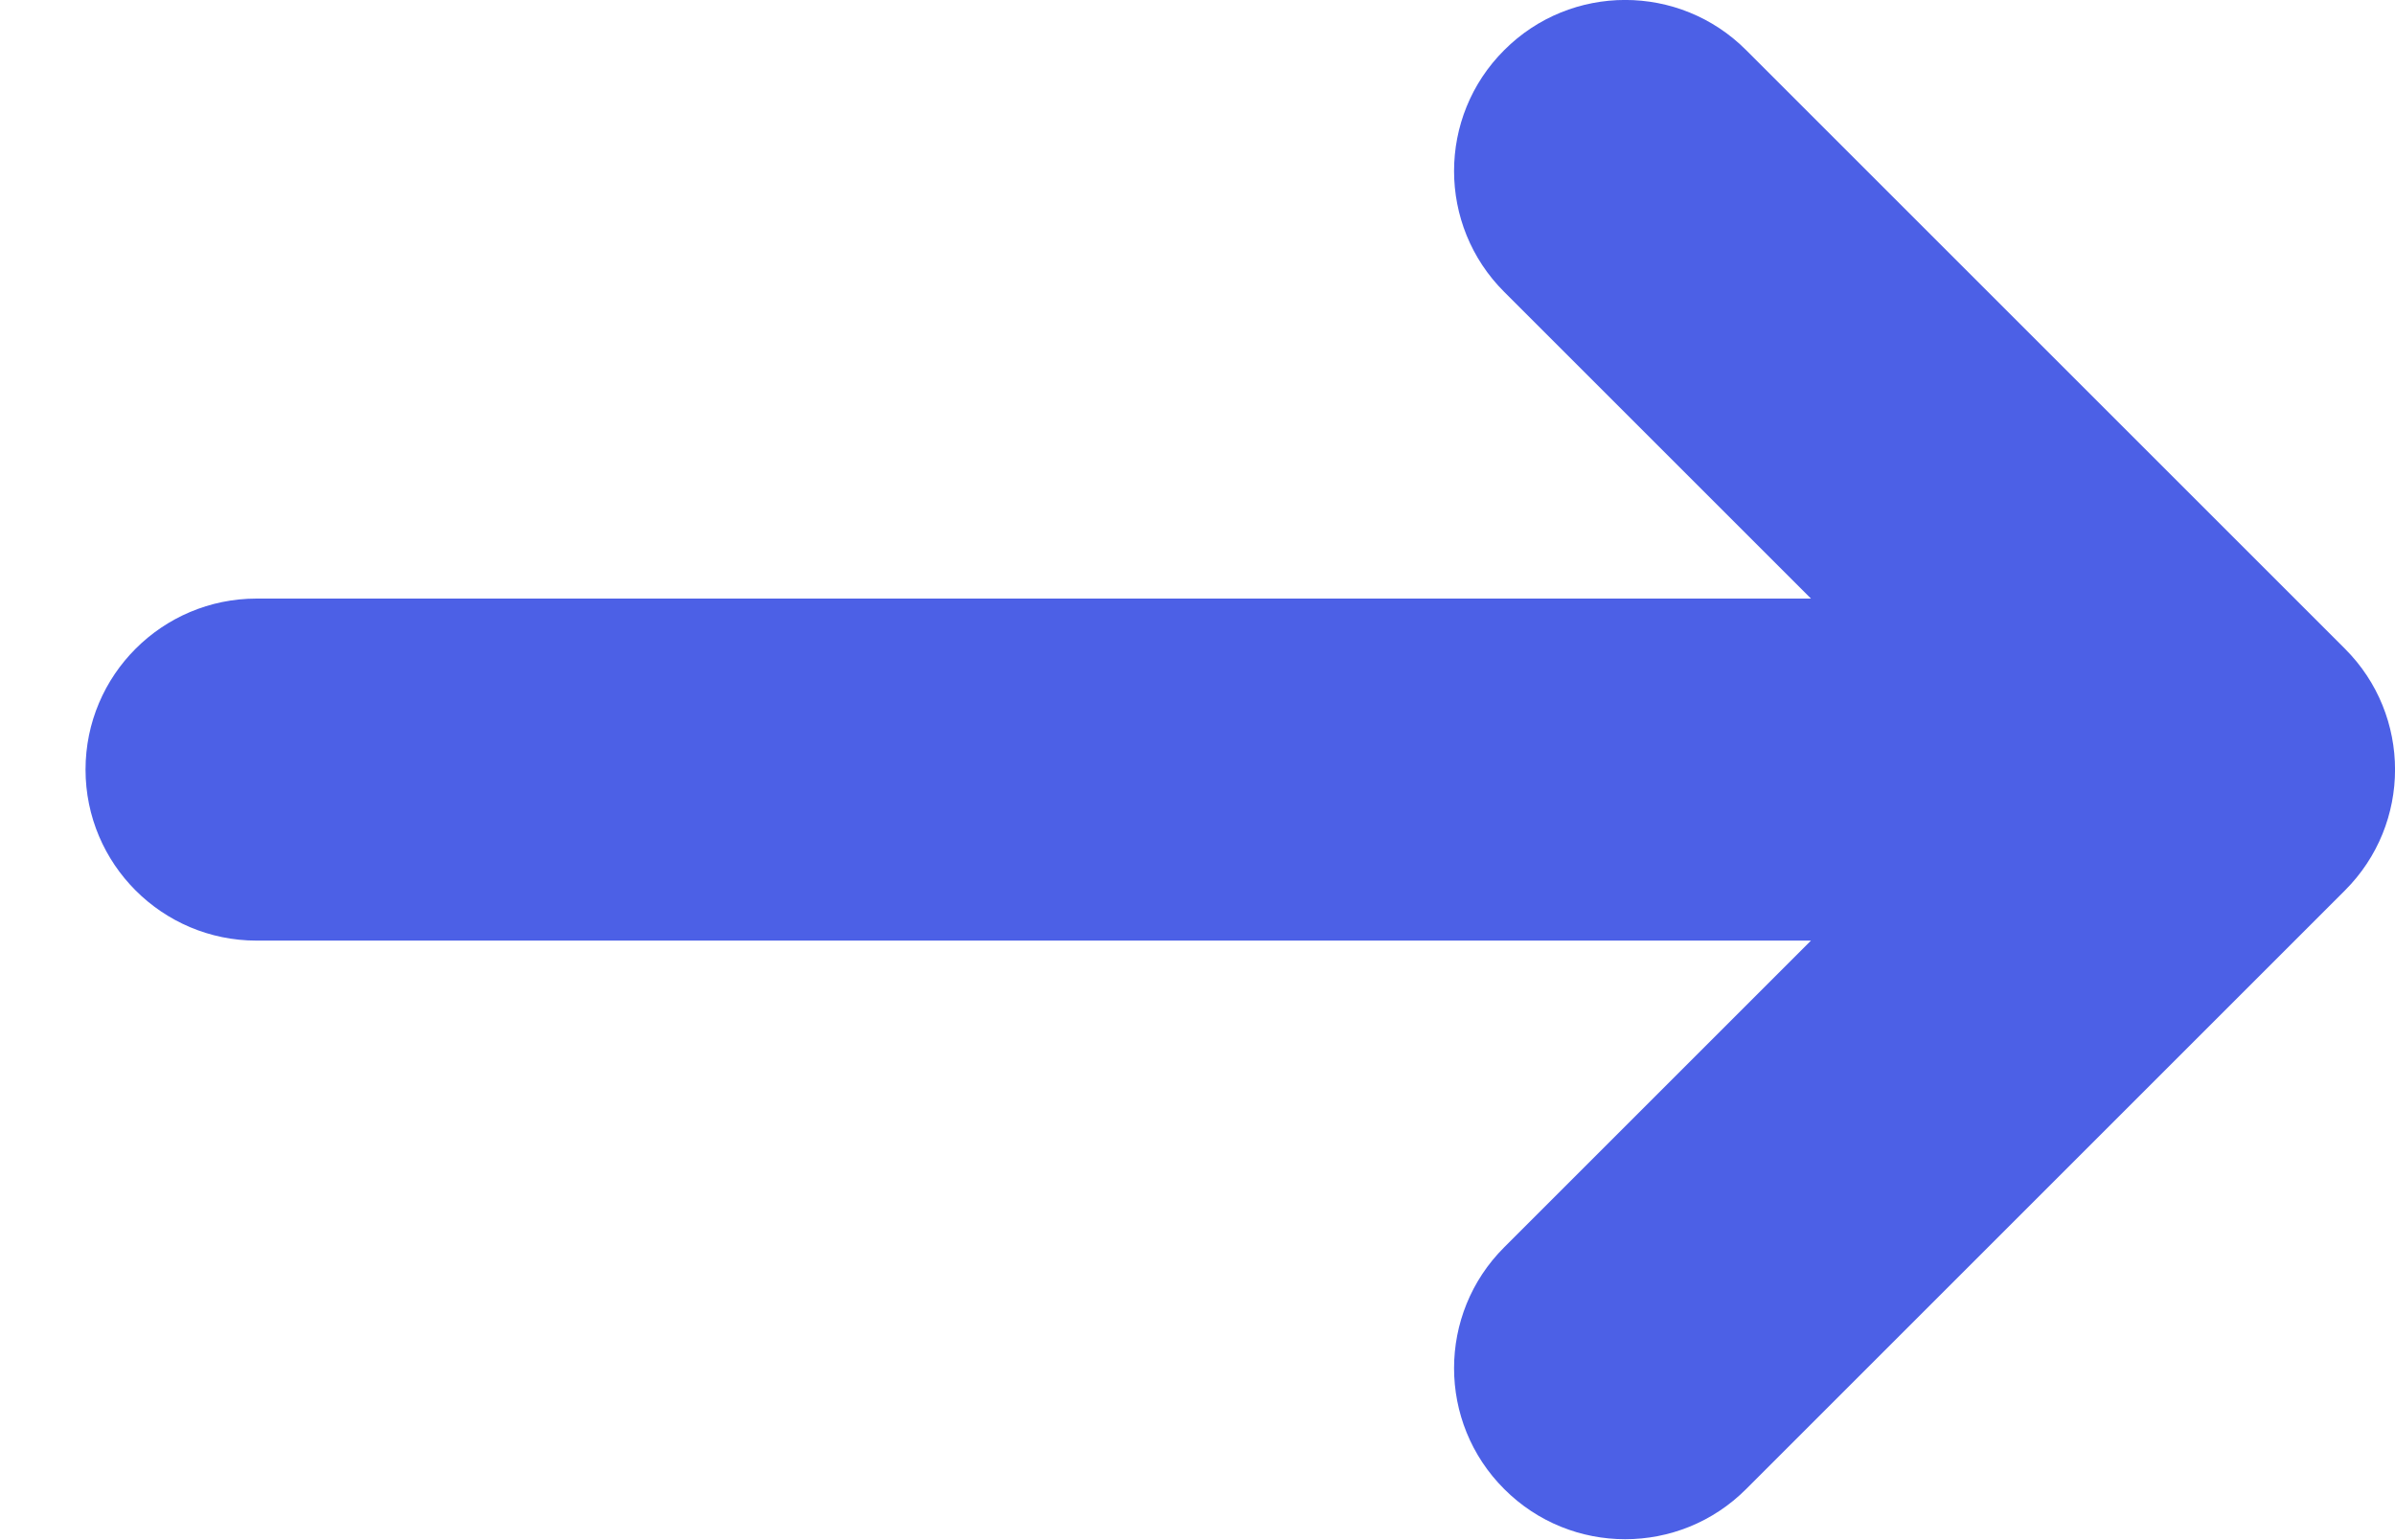
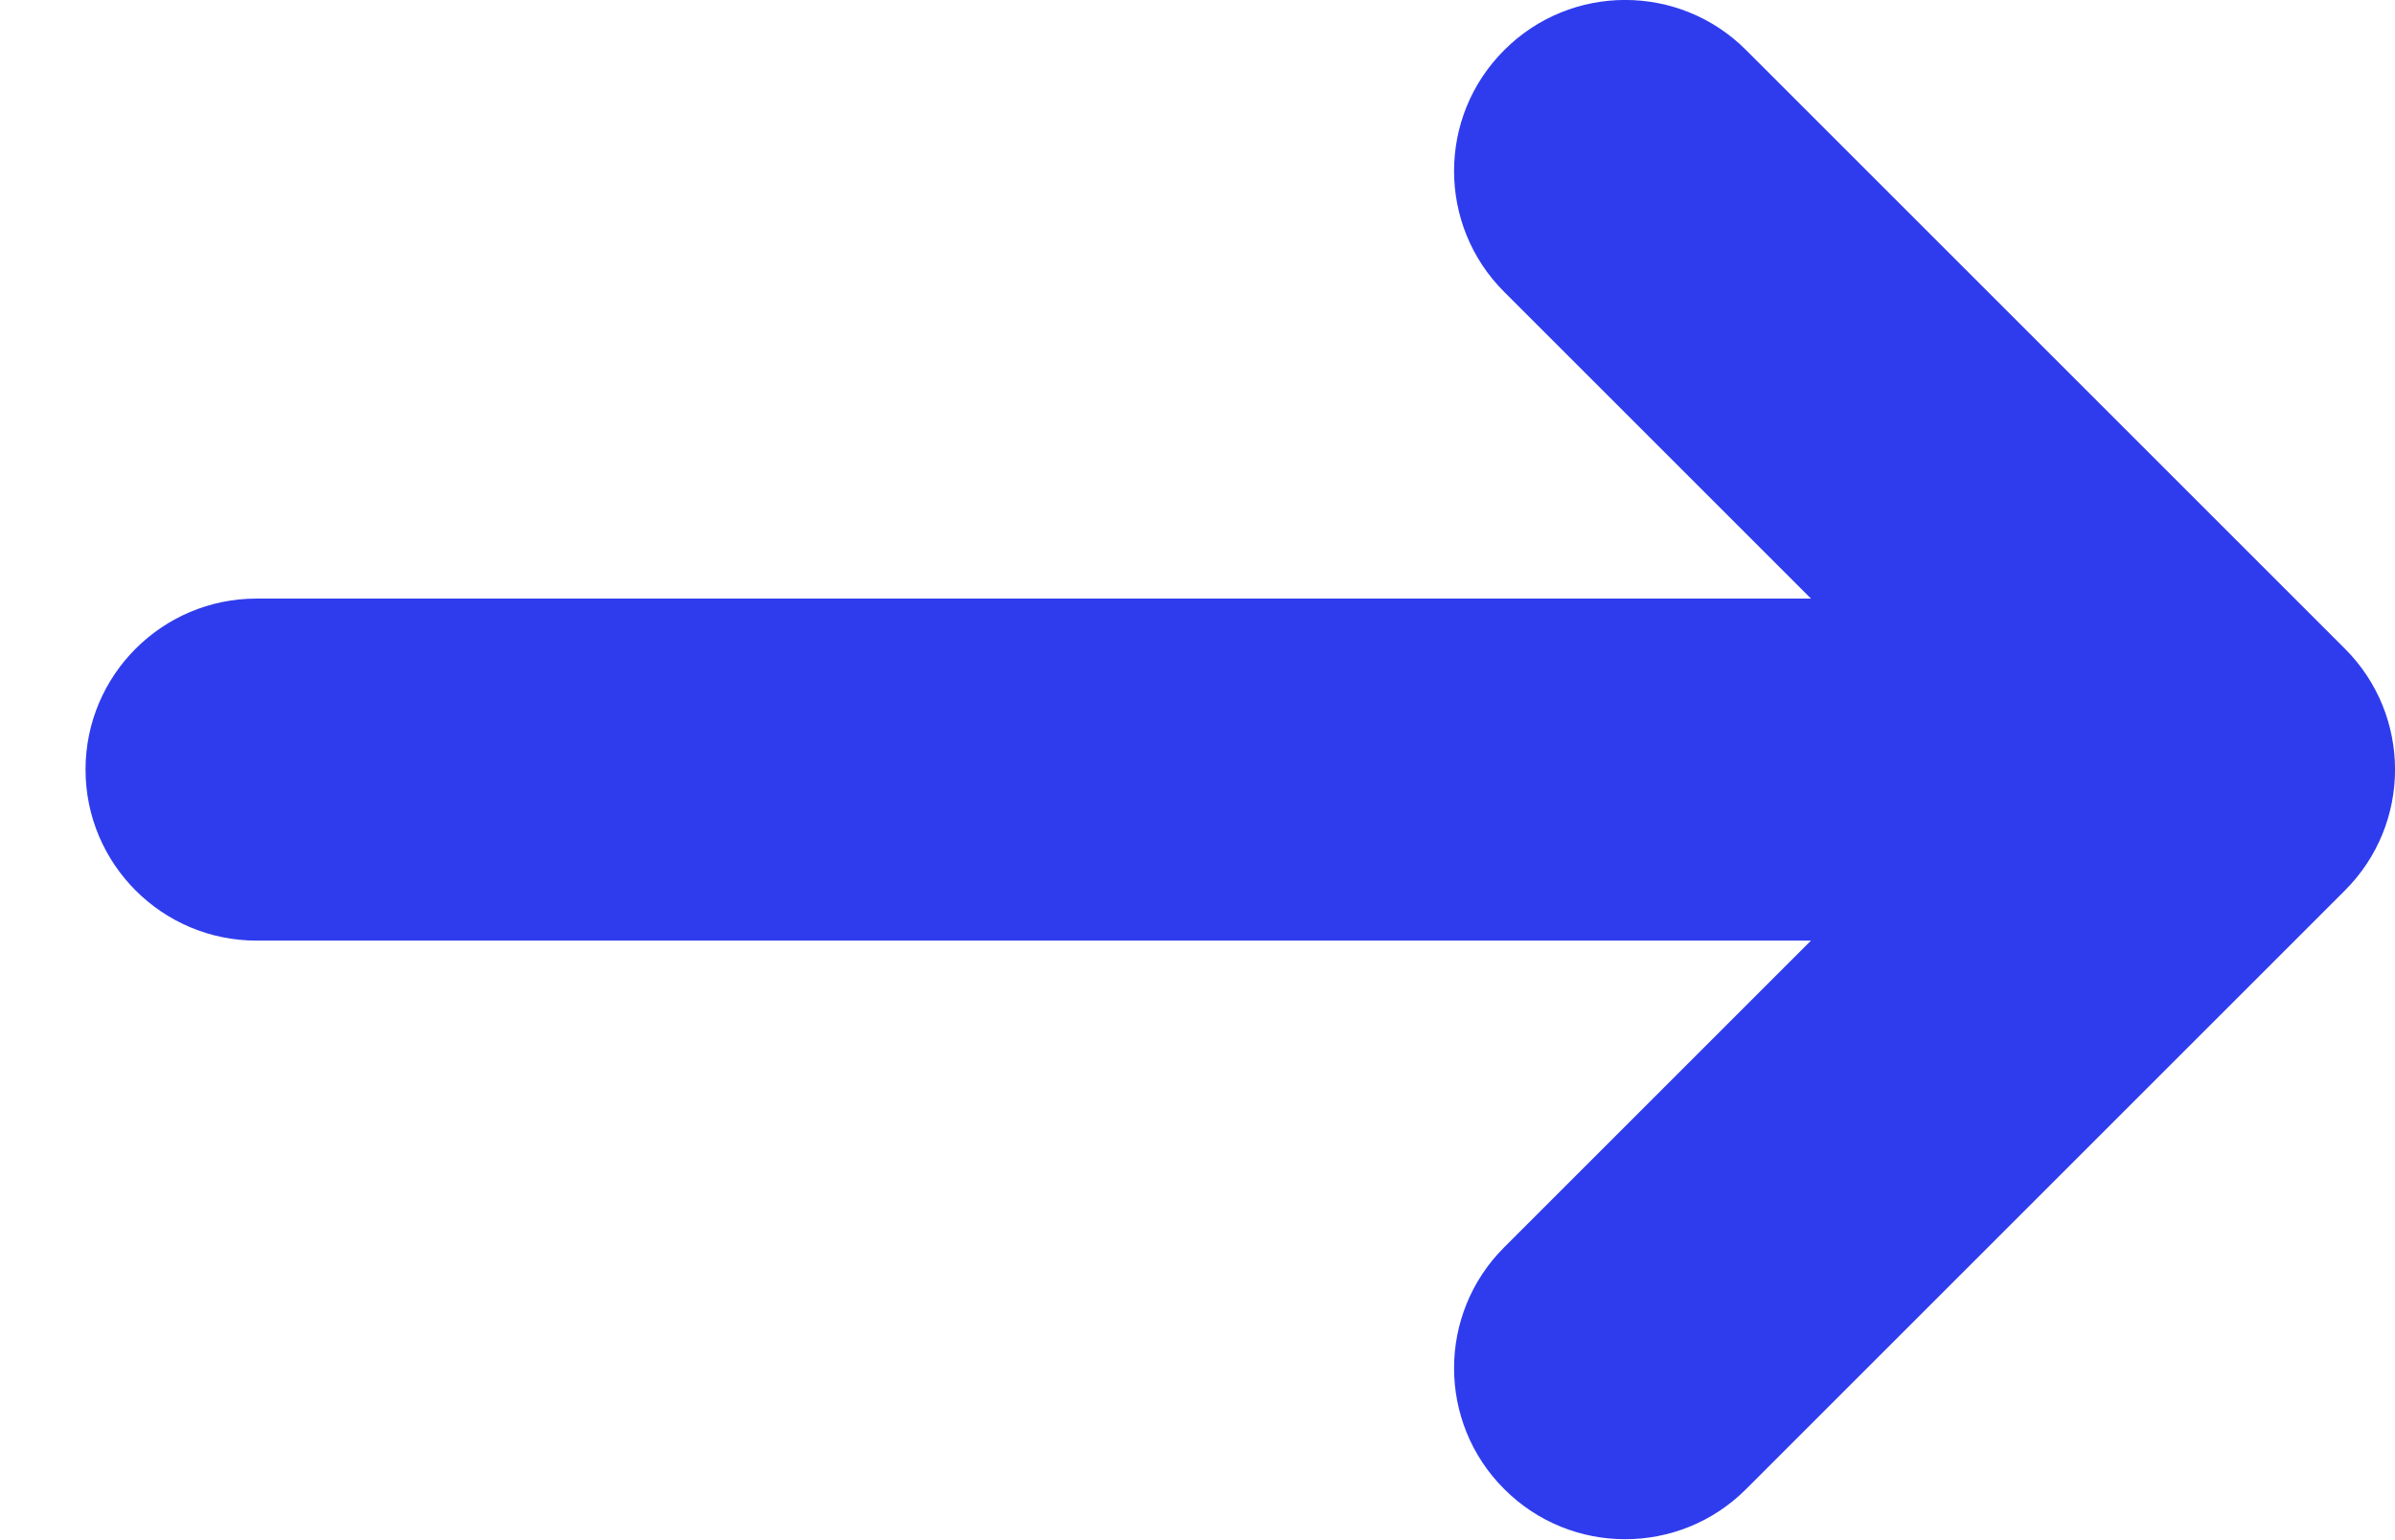
<svg xmlns="http://www.w3.org/2000/svg" width="14px" height="9px" viewBox="0 0 14 9" version="1.1">
  <g id="Page-1" stroke="none" stroke-width="1" fill="none" fill-rule="evenodd">
-     <g id="Home" transform="translate(-1517, -4879)" fill="#4C60E6" fill-rule="nonzero">
+     <g id="Home" transform="translate(-1517, -4879)" fill="#2f3ced" fill-rule="nonzero">
      <g id="Recent-Articles" transform="translate(0, 4765)">
        <g id="Button" transform="translate(1405, 114)">
          <g id="Group-8">
            <g id="Group-7-Copy" transform="translate(112, 0)">
              <path d="M10.586,5.5 L1.5,5.5 C0.948,5.5 0.5,5.052 0.5,4.5 C0.5,3.948 0.948,3.5 1.5,3.5 L10.586,3.5 L8.793,1.707 C8.402,1.317 8.402,0.683 8.793,0.293 C9.183,-0.098 9.817,-0.098 10.207,0.293 L13.707,3.793 C14.098,4.183 14.098,4.817 13.707,5.207 L10.207,8.707 C9.817,9.098 9.183,9.098 8.793,8.707 C8.402,8.317 8.402,7.683 8.793,7.293 L10.586,5.5 Z" id="Combined-Shape" />
            </g>
          </g>
        </g>
      </g>
    </g>
  </g>
</svg>
